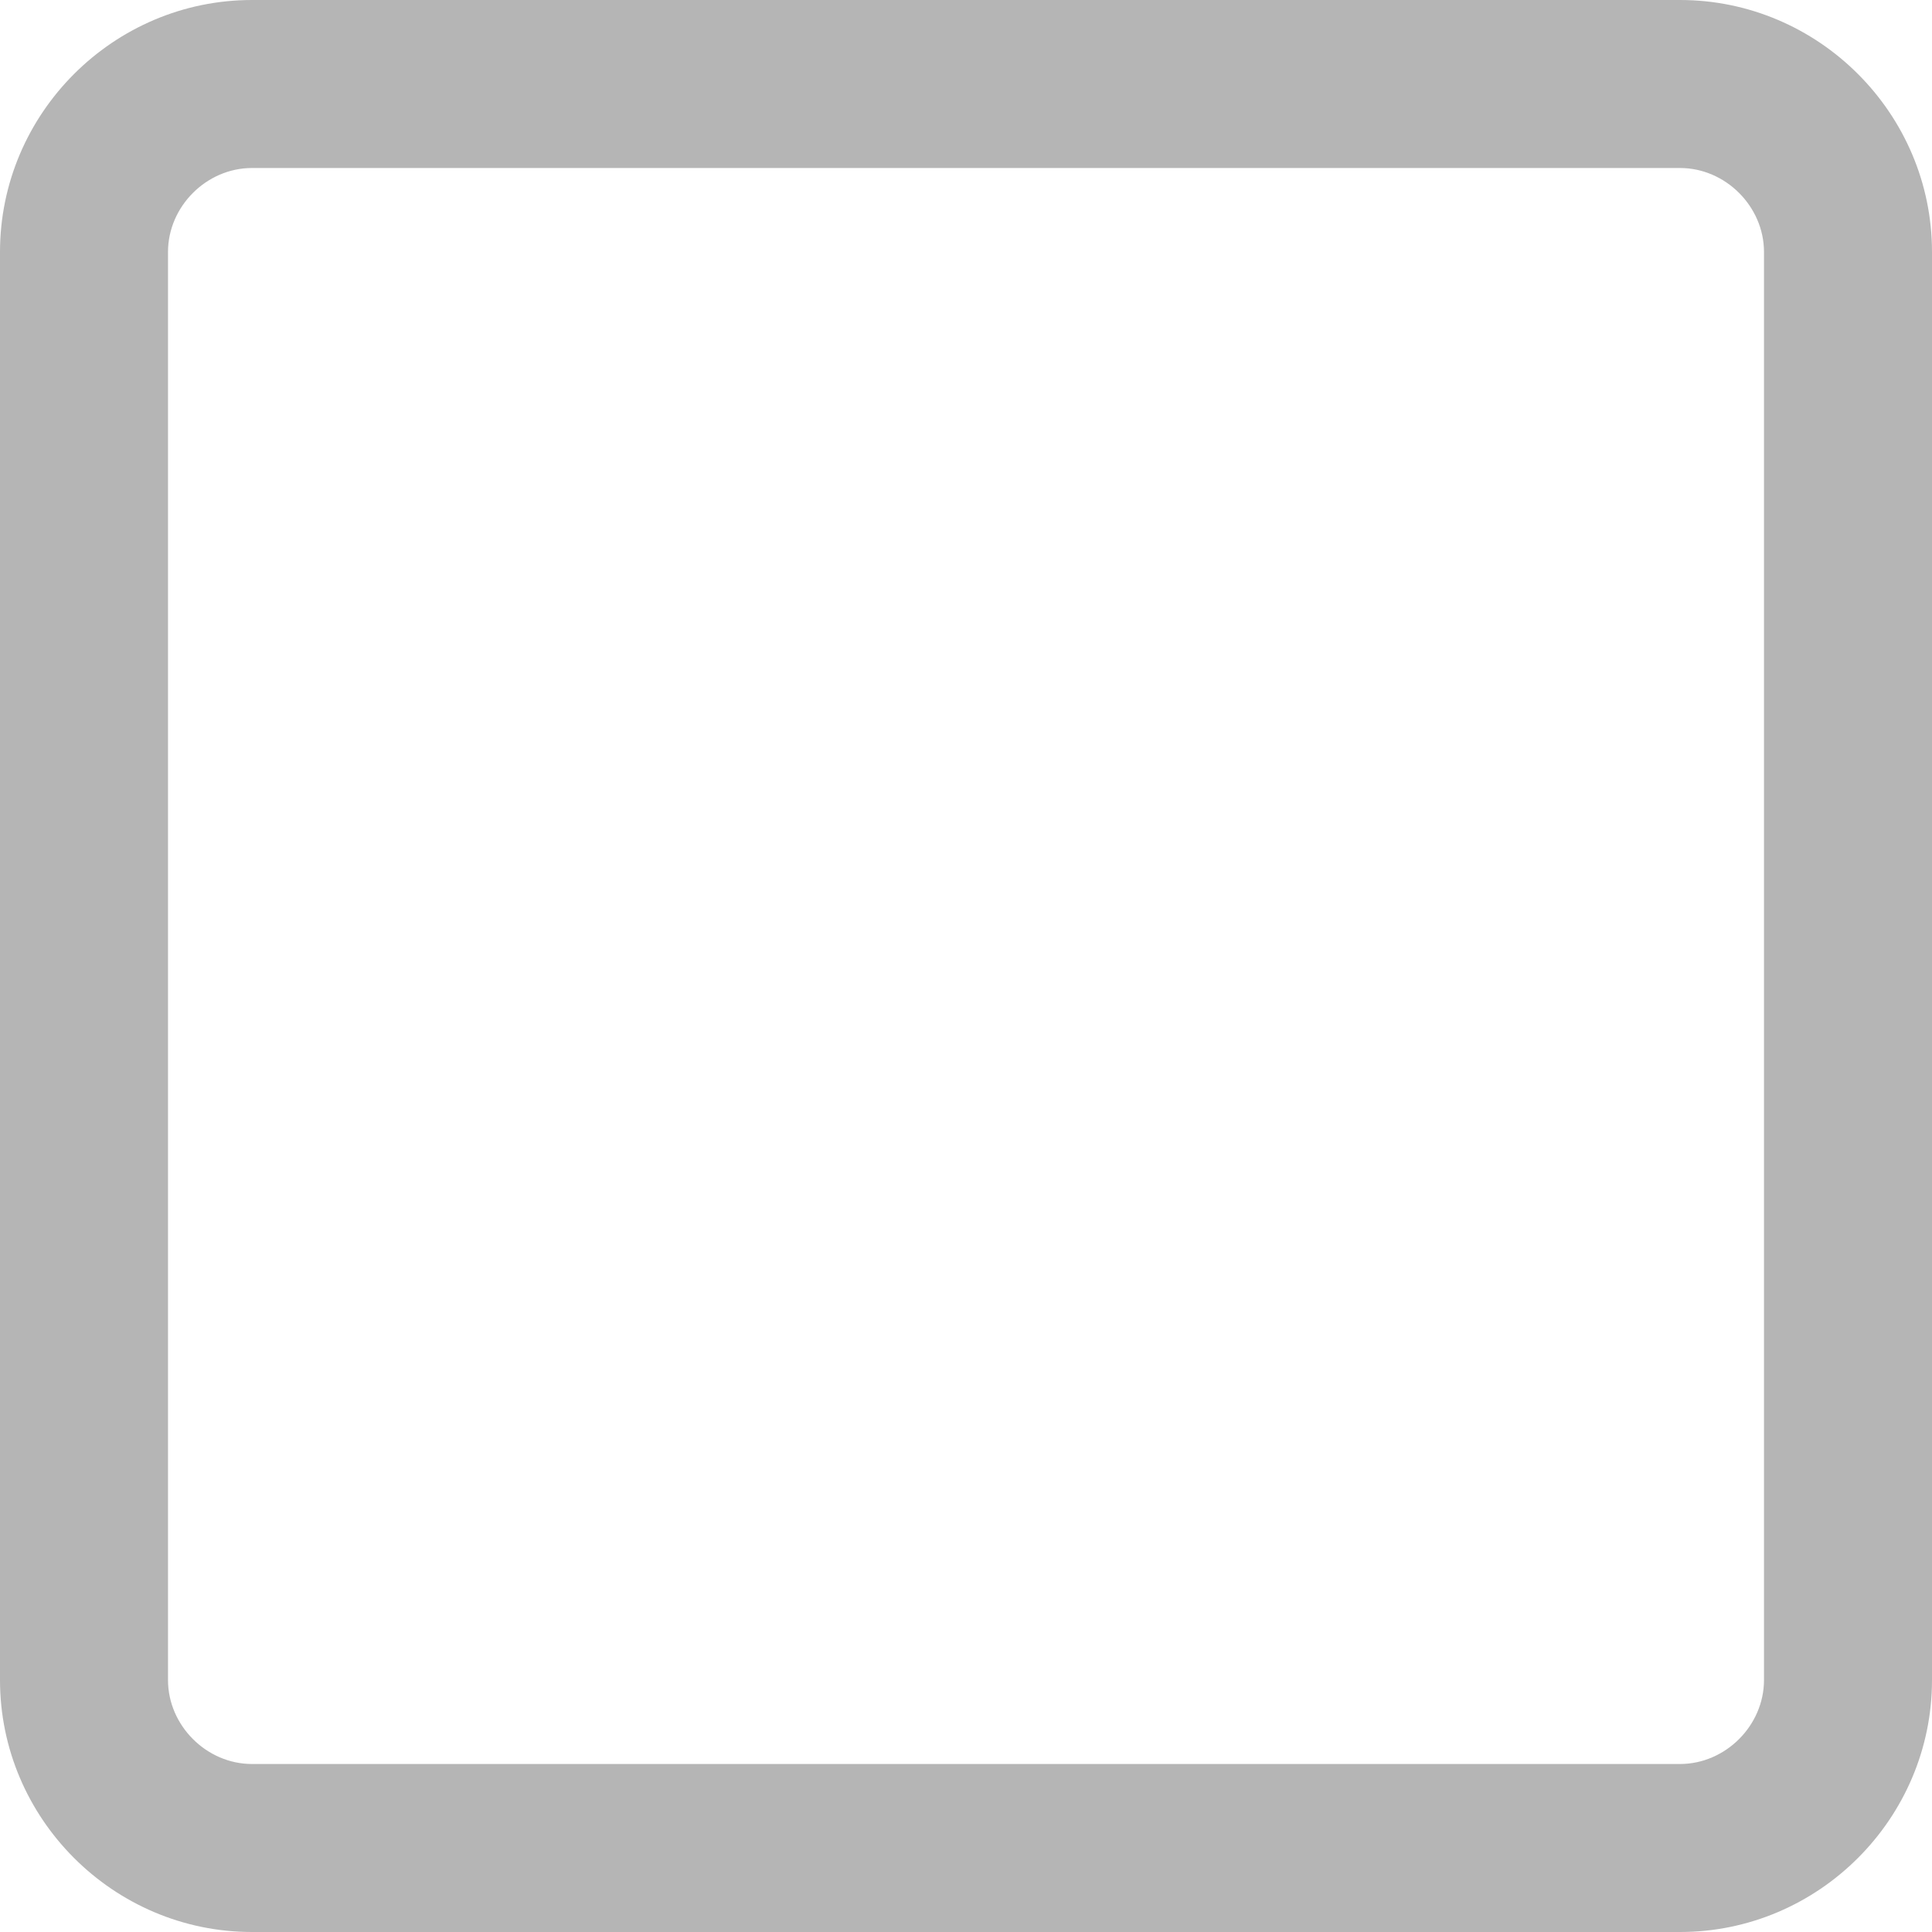
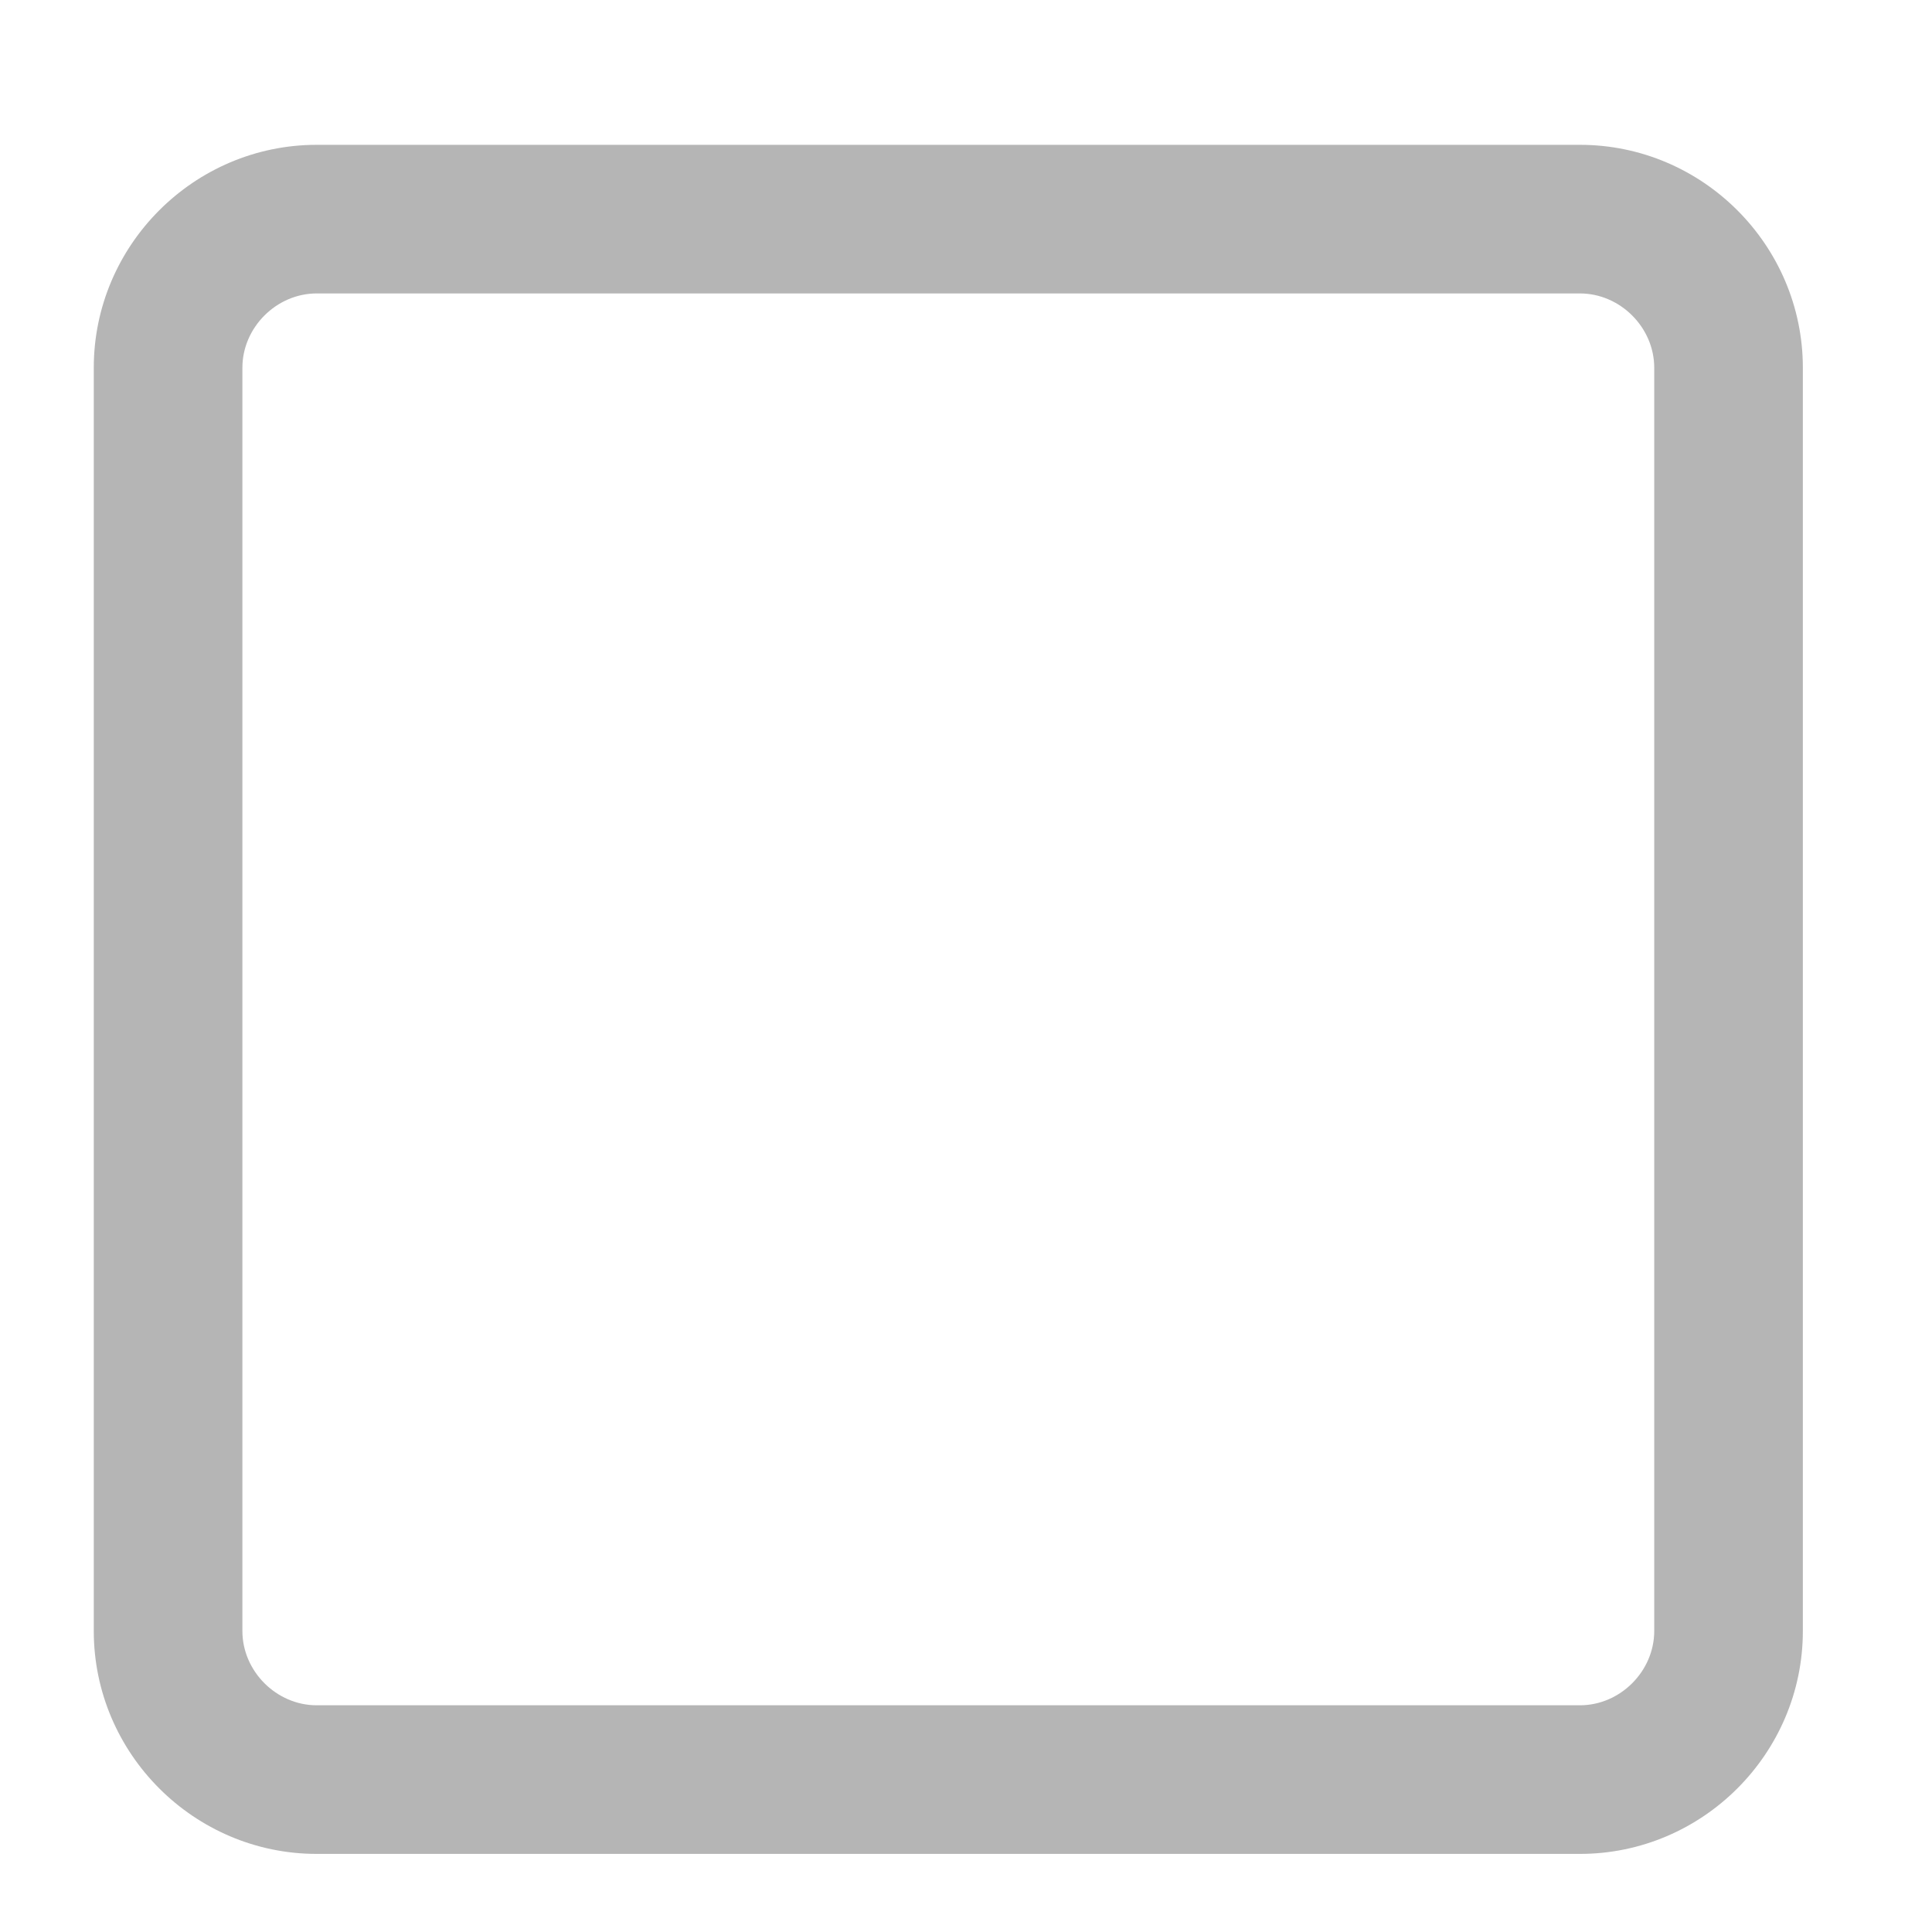
- <svg xmlns="http://www.w3.org/2000/svg" width="23" height="23" viewBox="0 0 23 23" fill="none">
-   <path fill-rule="evenodd" clip-rule="evenodd" d="M3 0H20C21.65 0 23 1.35 23 3V20C23 21.65 21.65 23 20 23H3C1.35 23 0 21.65 0 20V3C0 1.35 1.35 0 3 0ZM21 3C21 2.458 20.542 2 20 2H3C2.458 2 2 2.458 2 3V20C2 20.542 2.458 21 3 21H20C20.542 21 21 20.542 21 20V3Z" fill="#B5B5B5" />
+ <svg xmlns="http://www.w3.org/2000/svg" width="26" height="26" viewBox="0 0 26 26" fill="none">
+   <path fill-rule="evenodd" clip-rule="evenodd" d="M4.262 1.949H21.262C22.912 1.949 24.262 3.299 24.262 4.949V21.949C24.262 23.599 22.912 24.949 21.262 24.949H4.262C2.612 24.949 1.262 23.599 1.262 21.949V4.949C1.262 3.299 2.612 1.949 4.262 1.949ZM22.262 4.949C22.262 4.407 21.804 3.949 21.262 3.949H4.262C3.72 3.949 3.262 4.407 3.262 4.949V21.949C3.262 22.491 3.72 22.949 4.262 22.949H21.262C21.804 22.949 22.262 22.491 22.262 21.949V4.949Z" fill="#B5B5B5" />
</svg>
